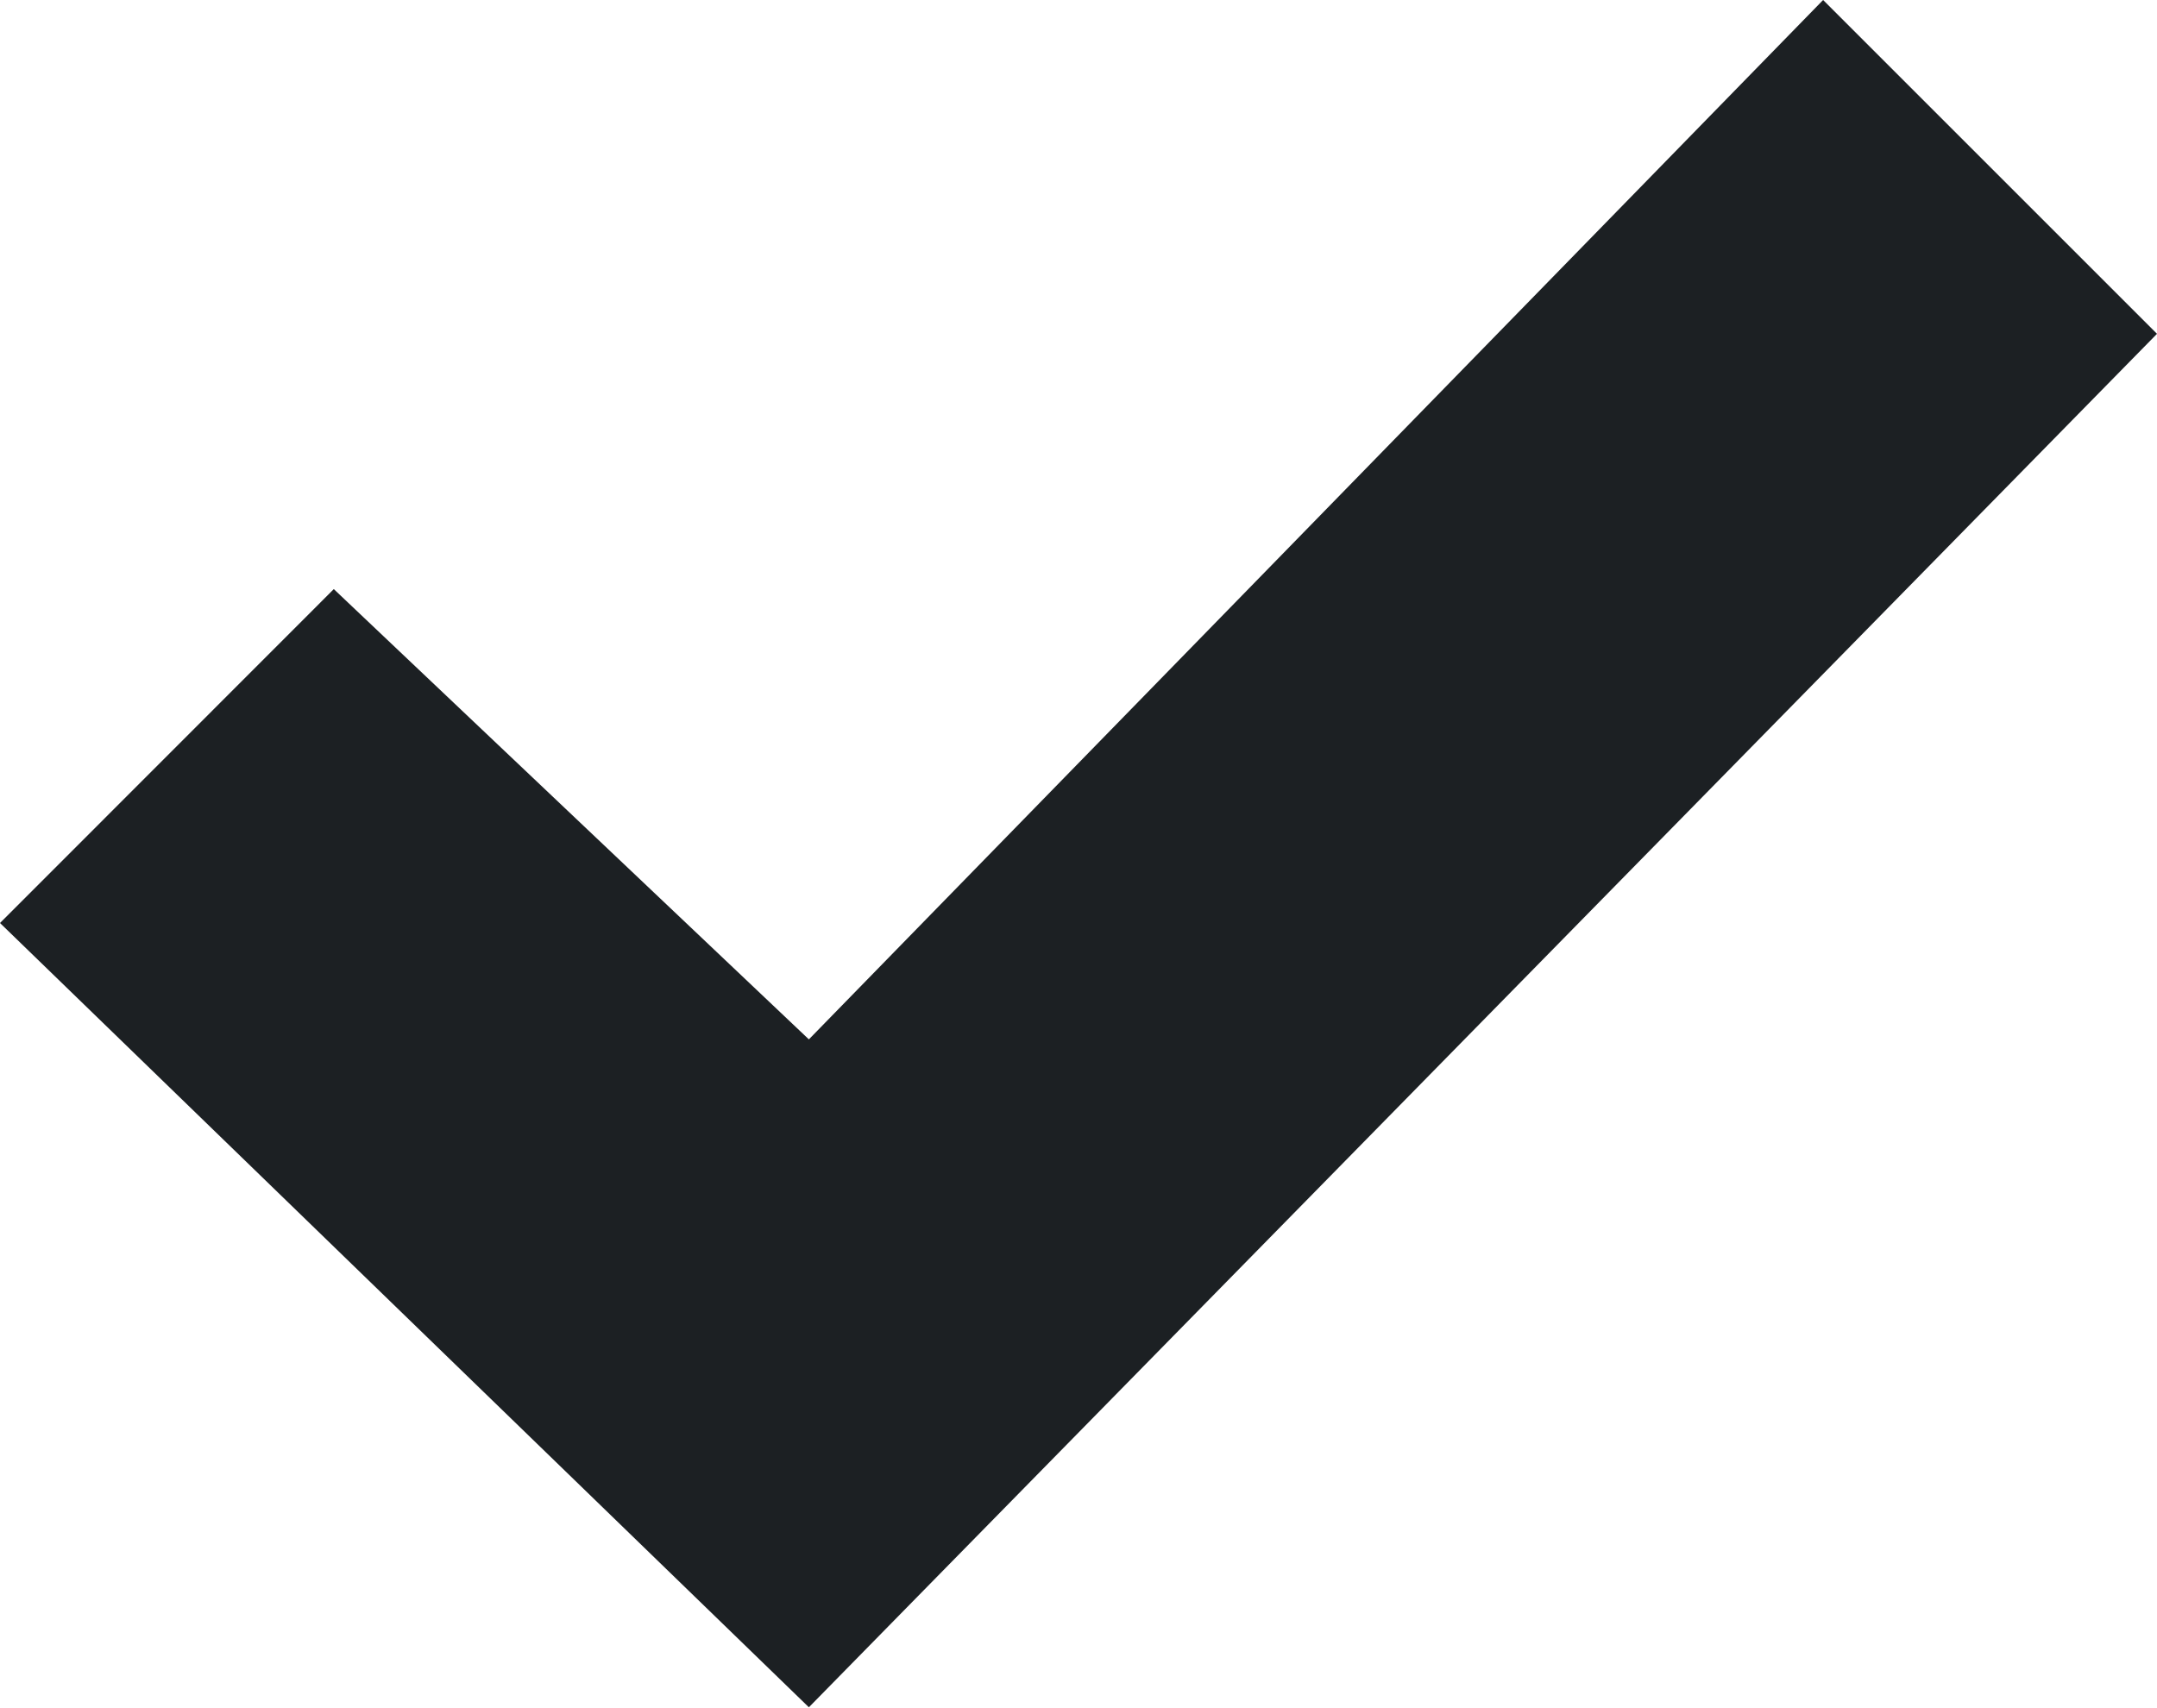
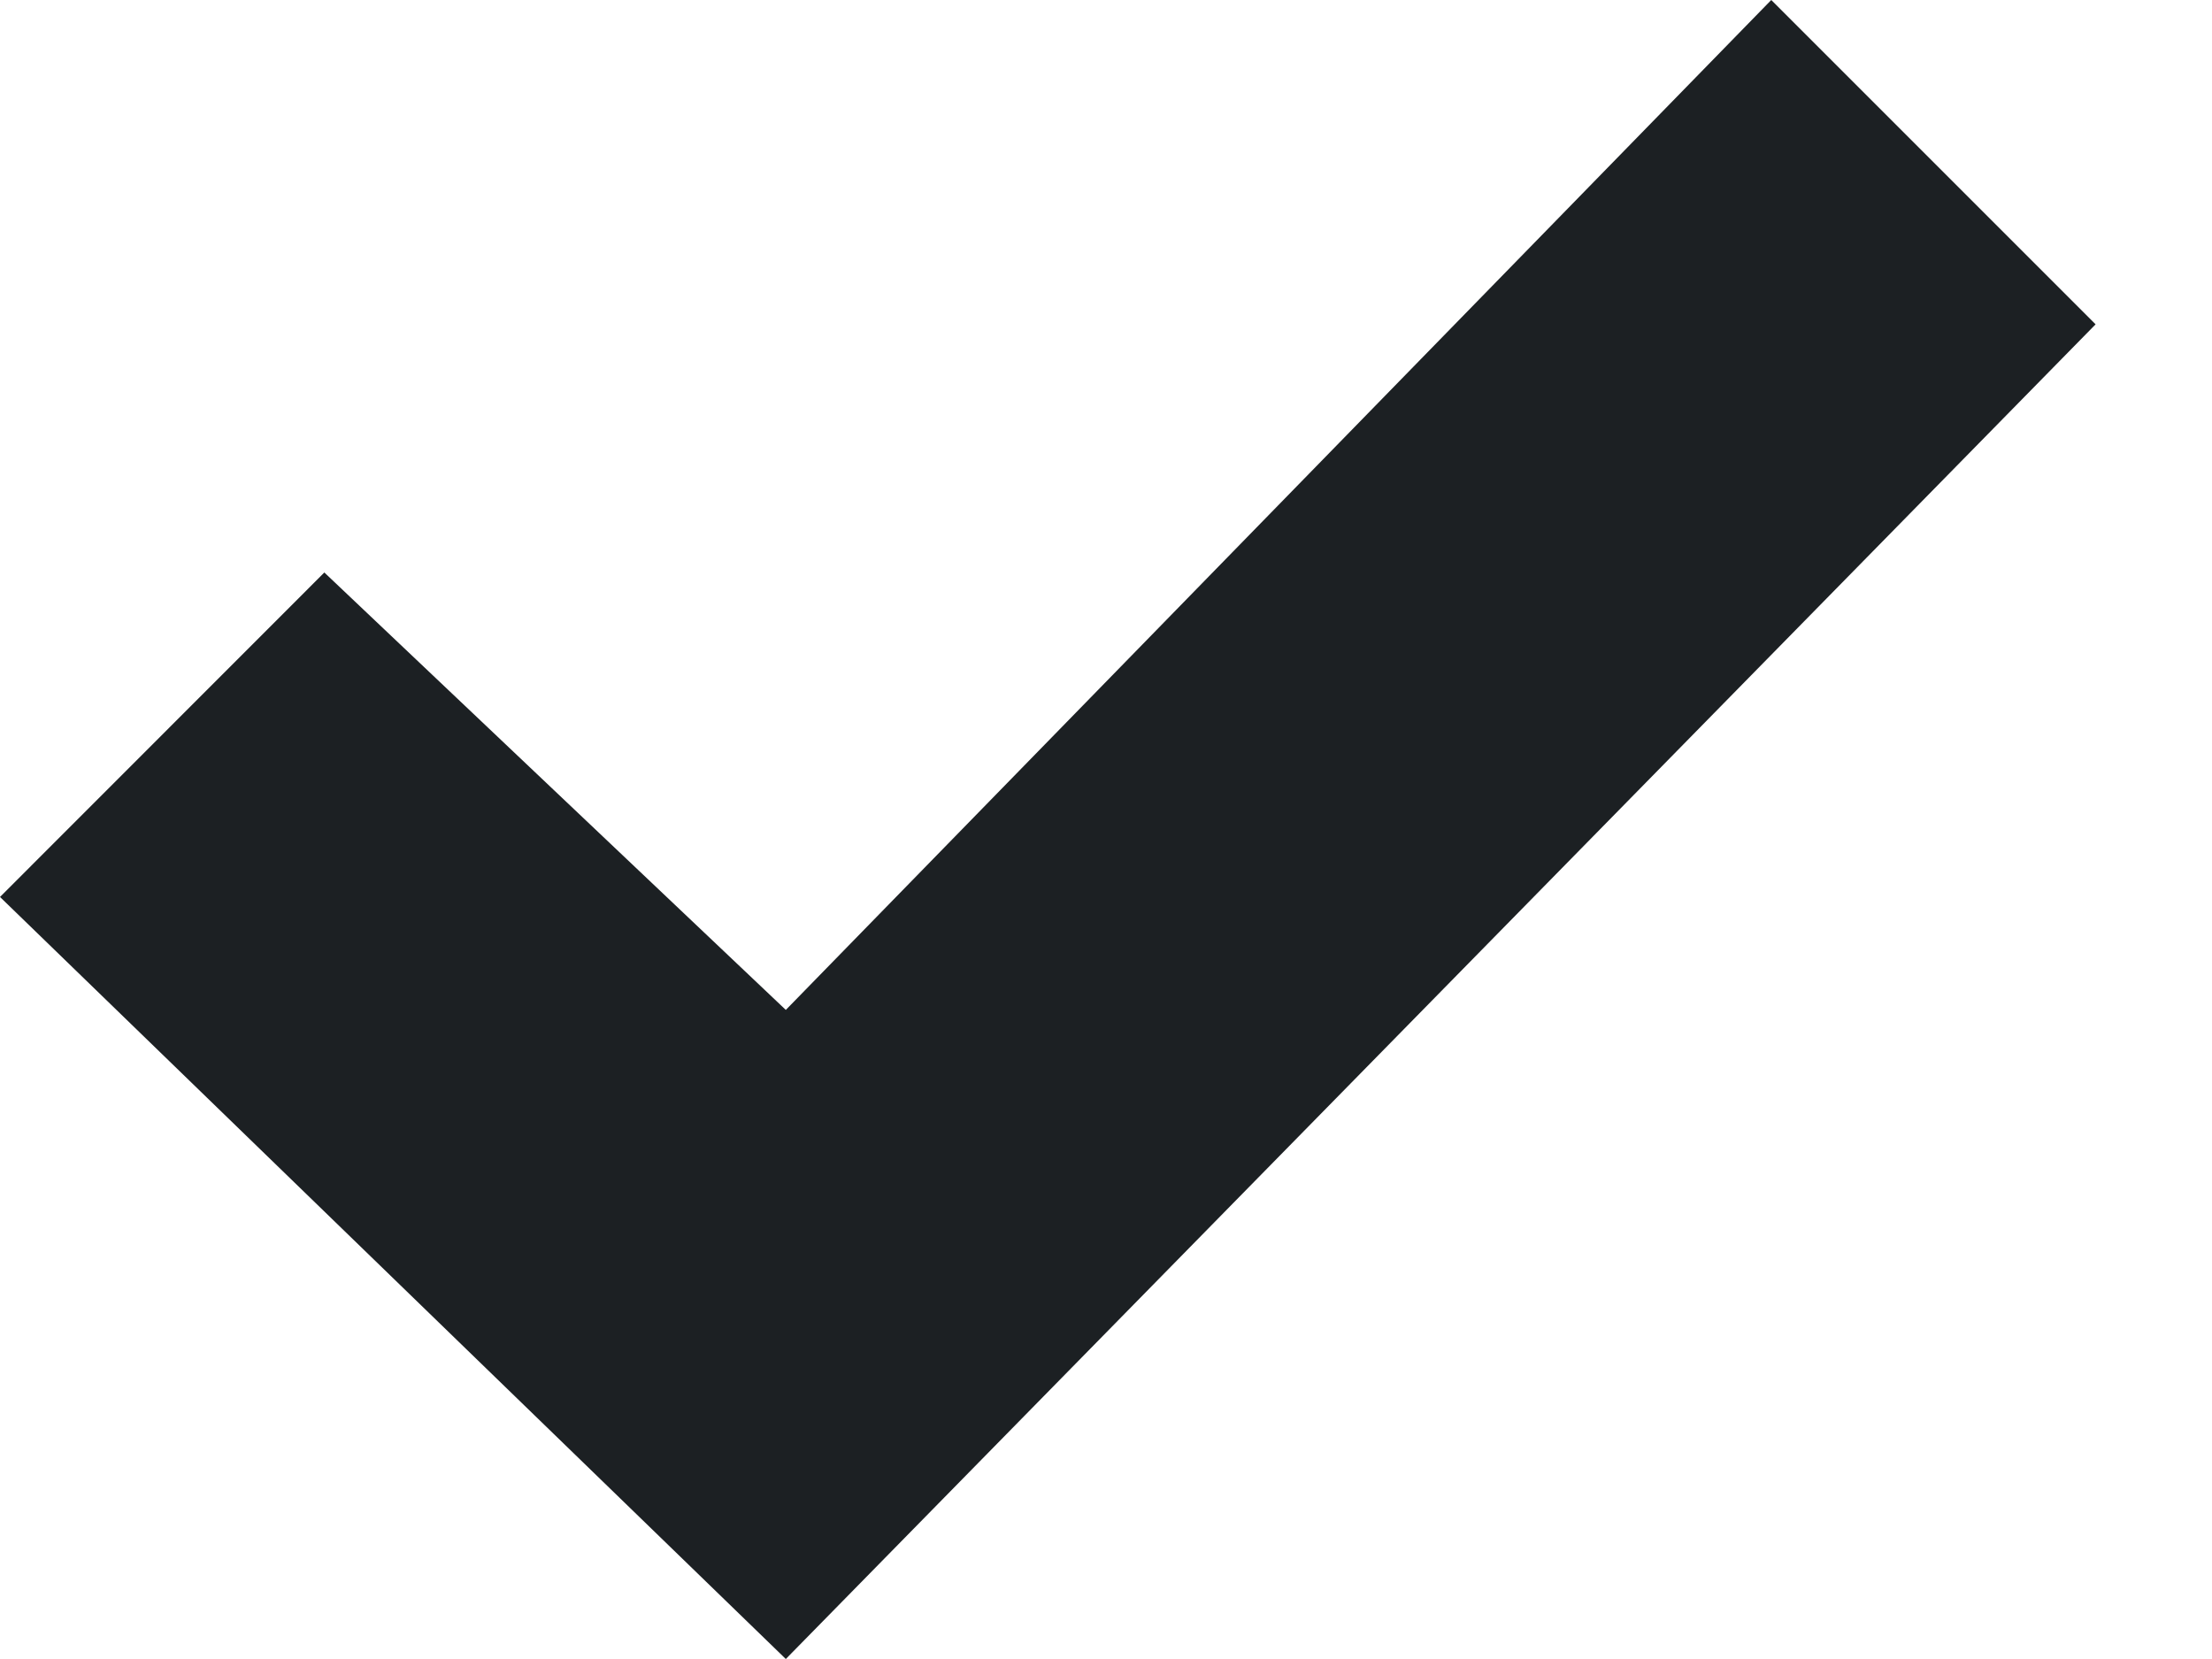
- <svg xmlns="http://www.w3.org/2000/svg" width="24px" height="19px" viewBox="0 0 24 19" version="1.1">
+ <svg xmlns="http://www.w3.org/2000/svg" width="16px" height="12px" viewBox="0 0 16 12" version="1.1">
  <defs />
  <g id="Page-1" stroke="none" stroke-width="1" fill="none" fill-rule="evenodd">
-     <g id="Desktop-HD-Copy-3" transform="translate(-1301, -271)" fill="#1C2023" fill-rule="nonzero">
-       <g id="checkmark" transform="translate(1301, 271)">
-         <polygon id="Shape" points="20.285 0 9 11.567 3.714 6.556 4.4408921e-16 10.272 9 19 24 3.715" />
+     <g id="Desktop-HD-Copy-3" transform="translate(-1301, -278)" fill="#1C2023" fill-rule="nonzero">
+       <g id="checkmark" transform="translate(1301, 278)">
+         <polygon id="Shape" points="12.812 0 5.684 7.305 2.346 4.141 4.4408921e-16 6.488 5.684 12 15.158 2.346" />
      </g>
    </g>
  </g>
</svg>
